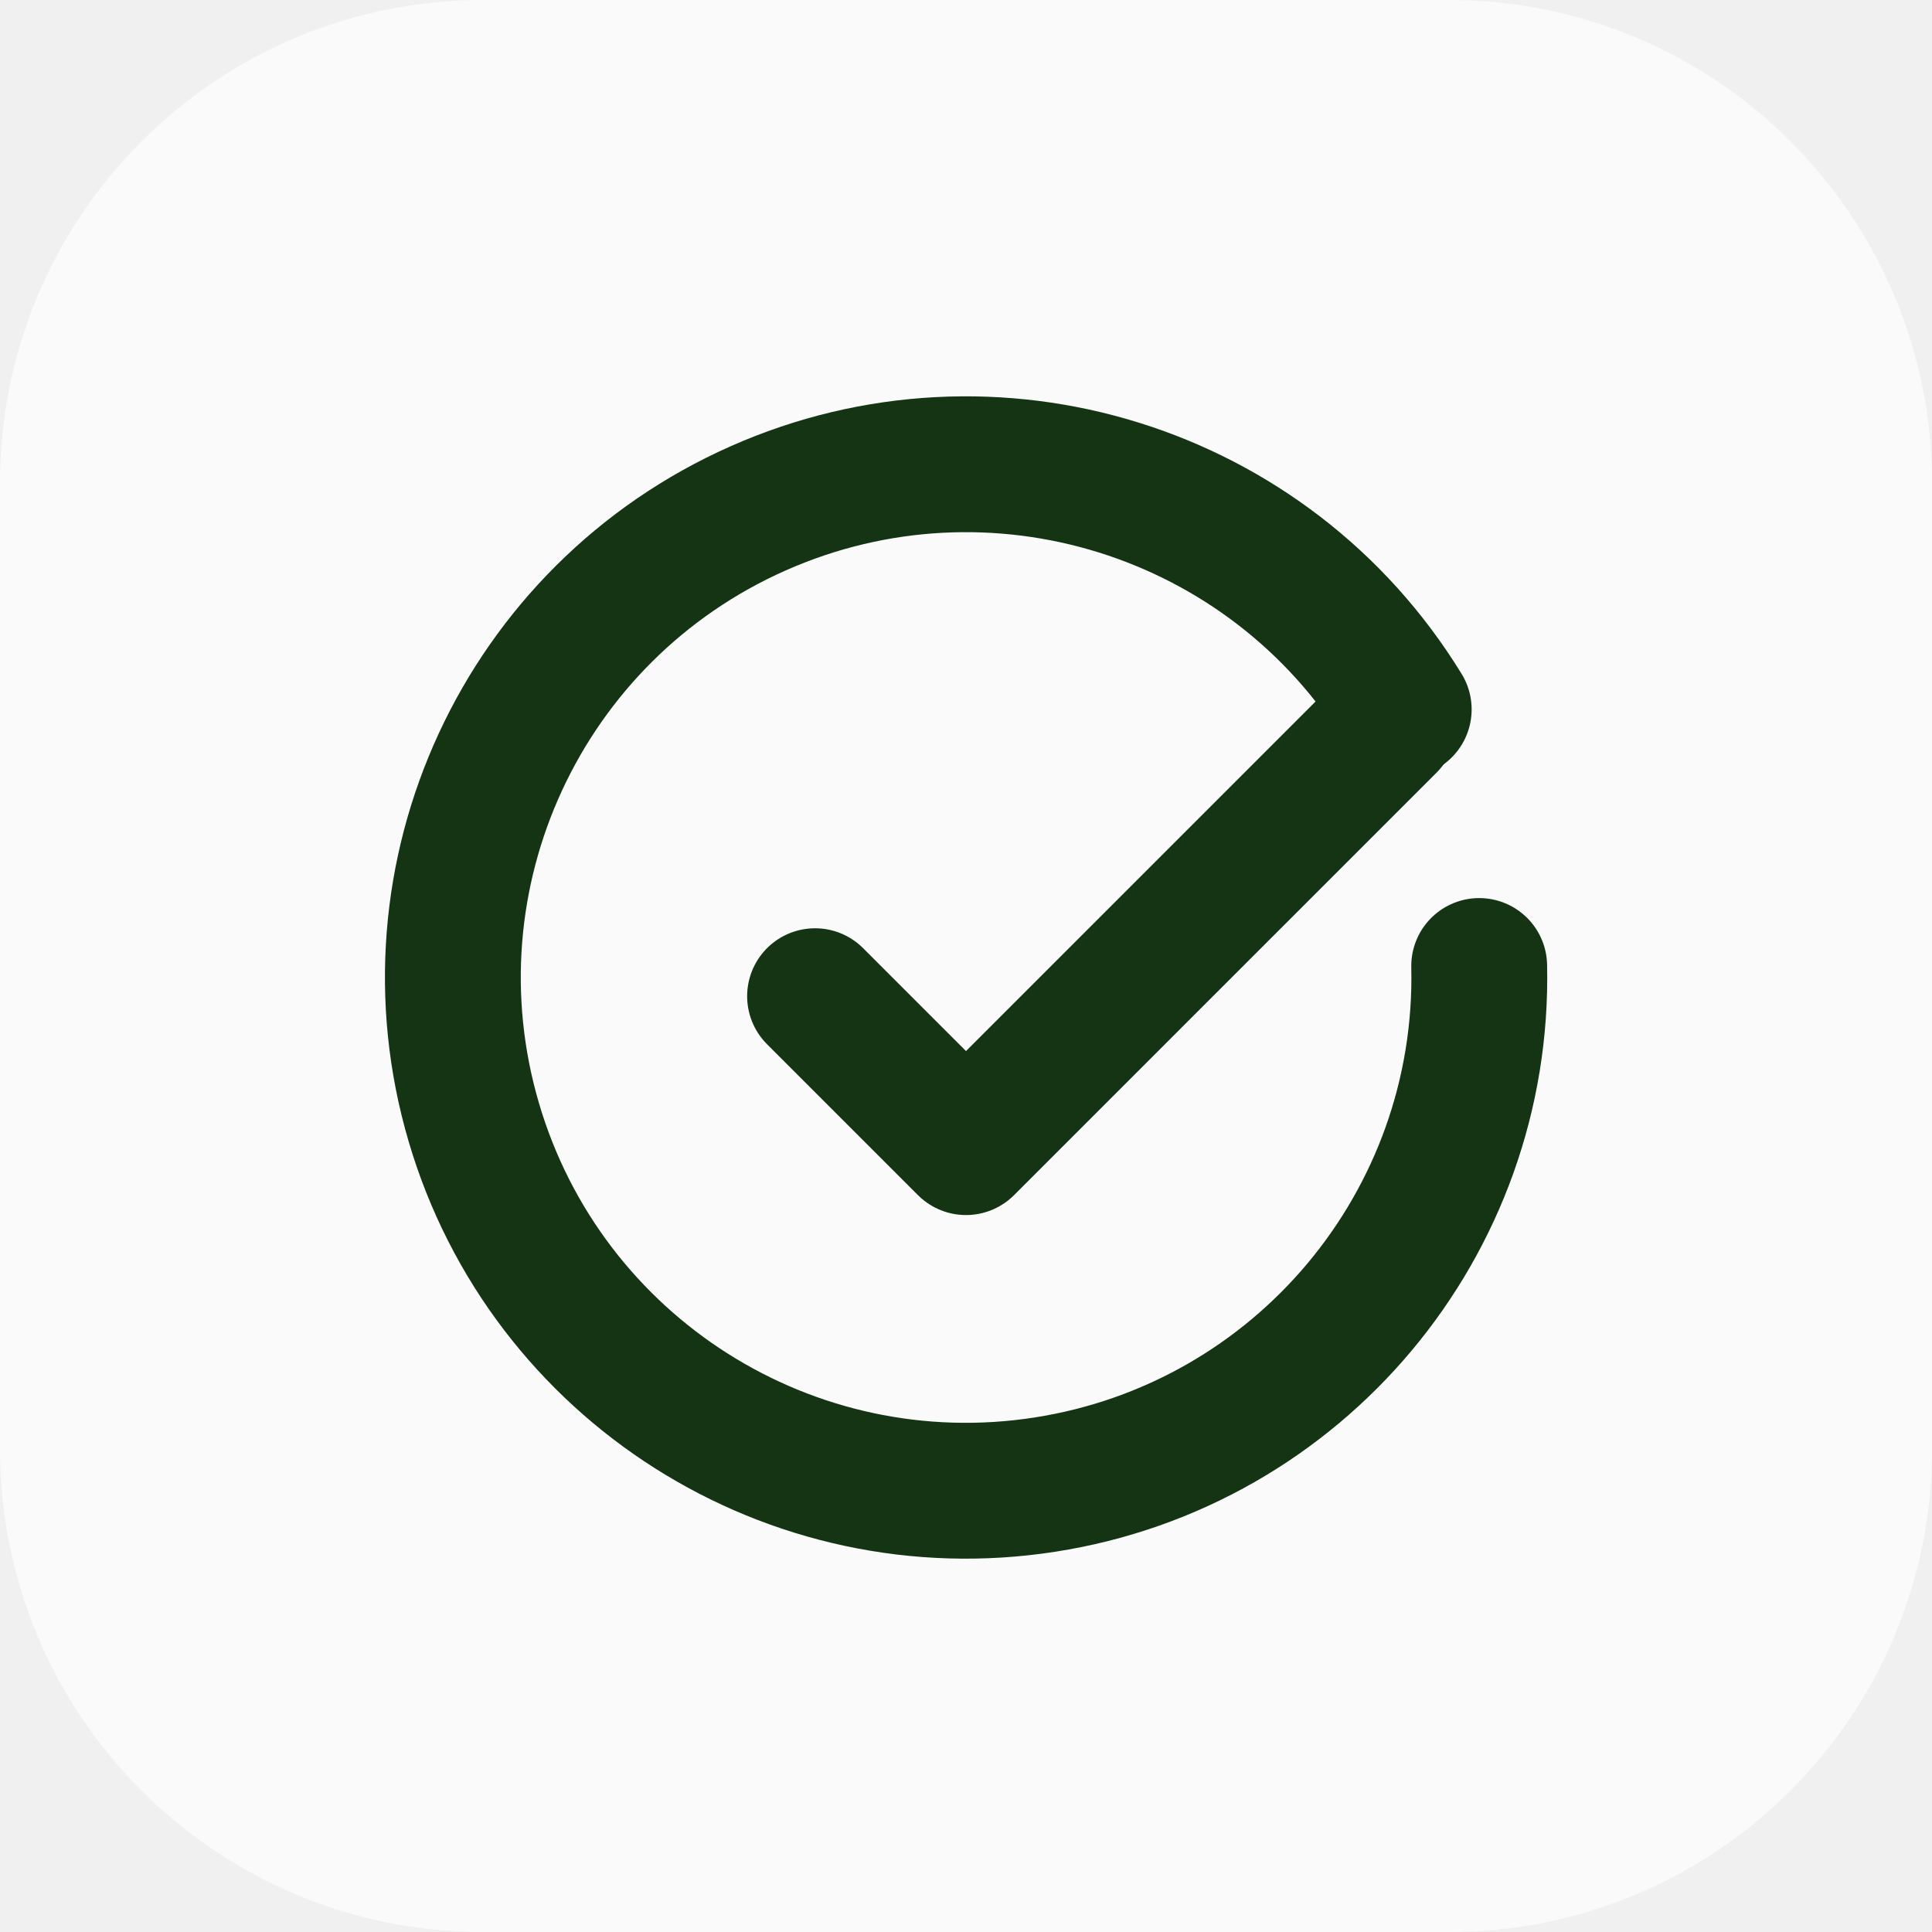
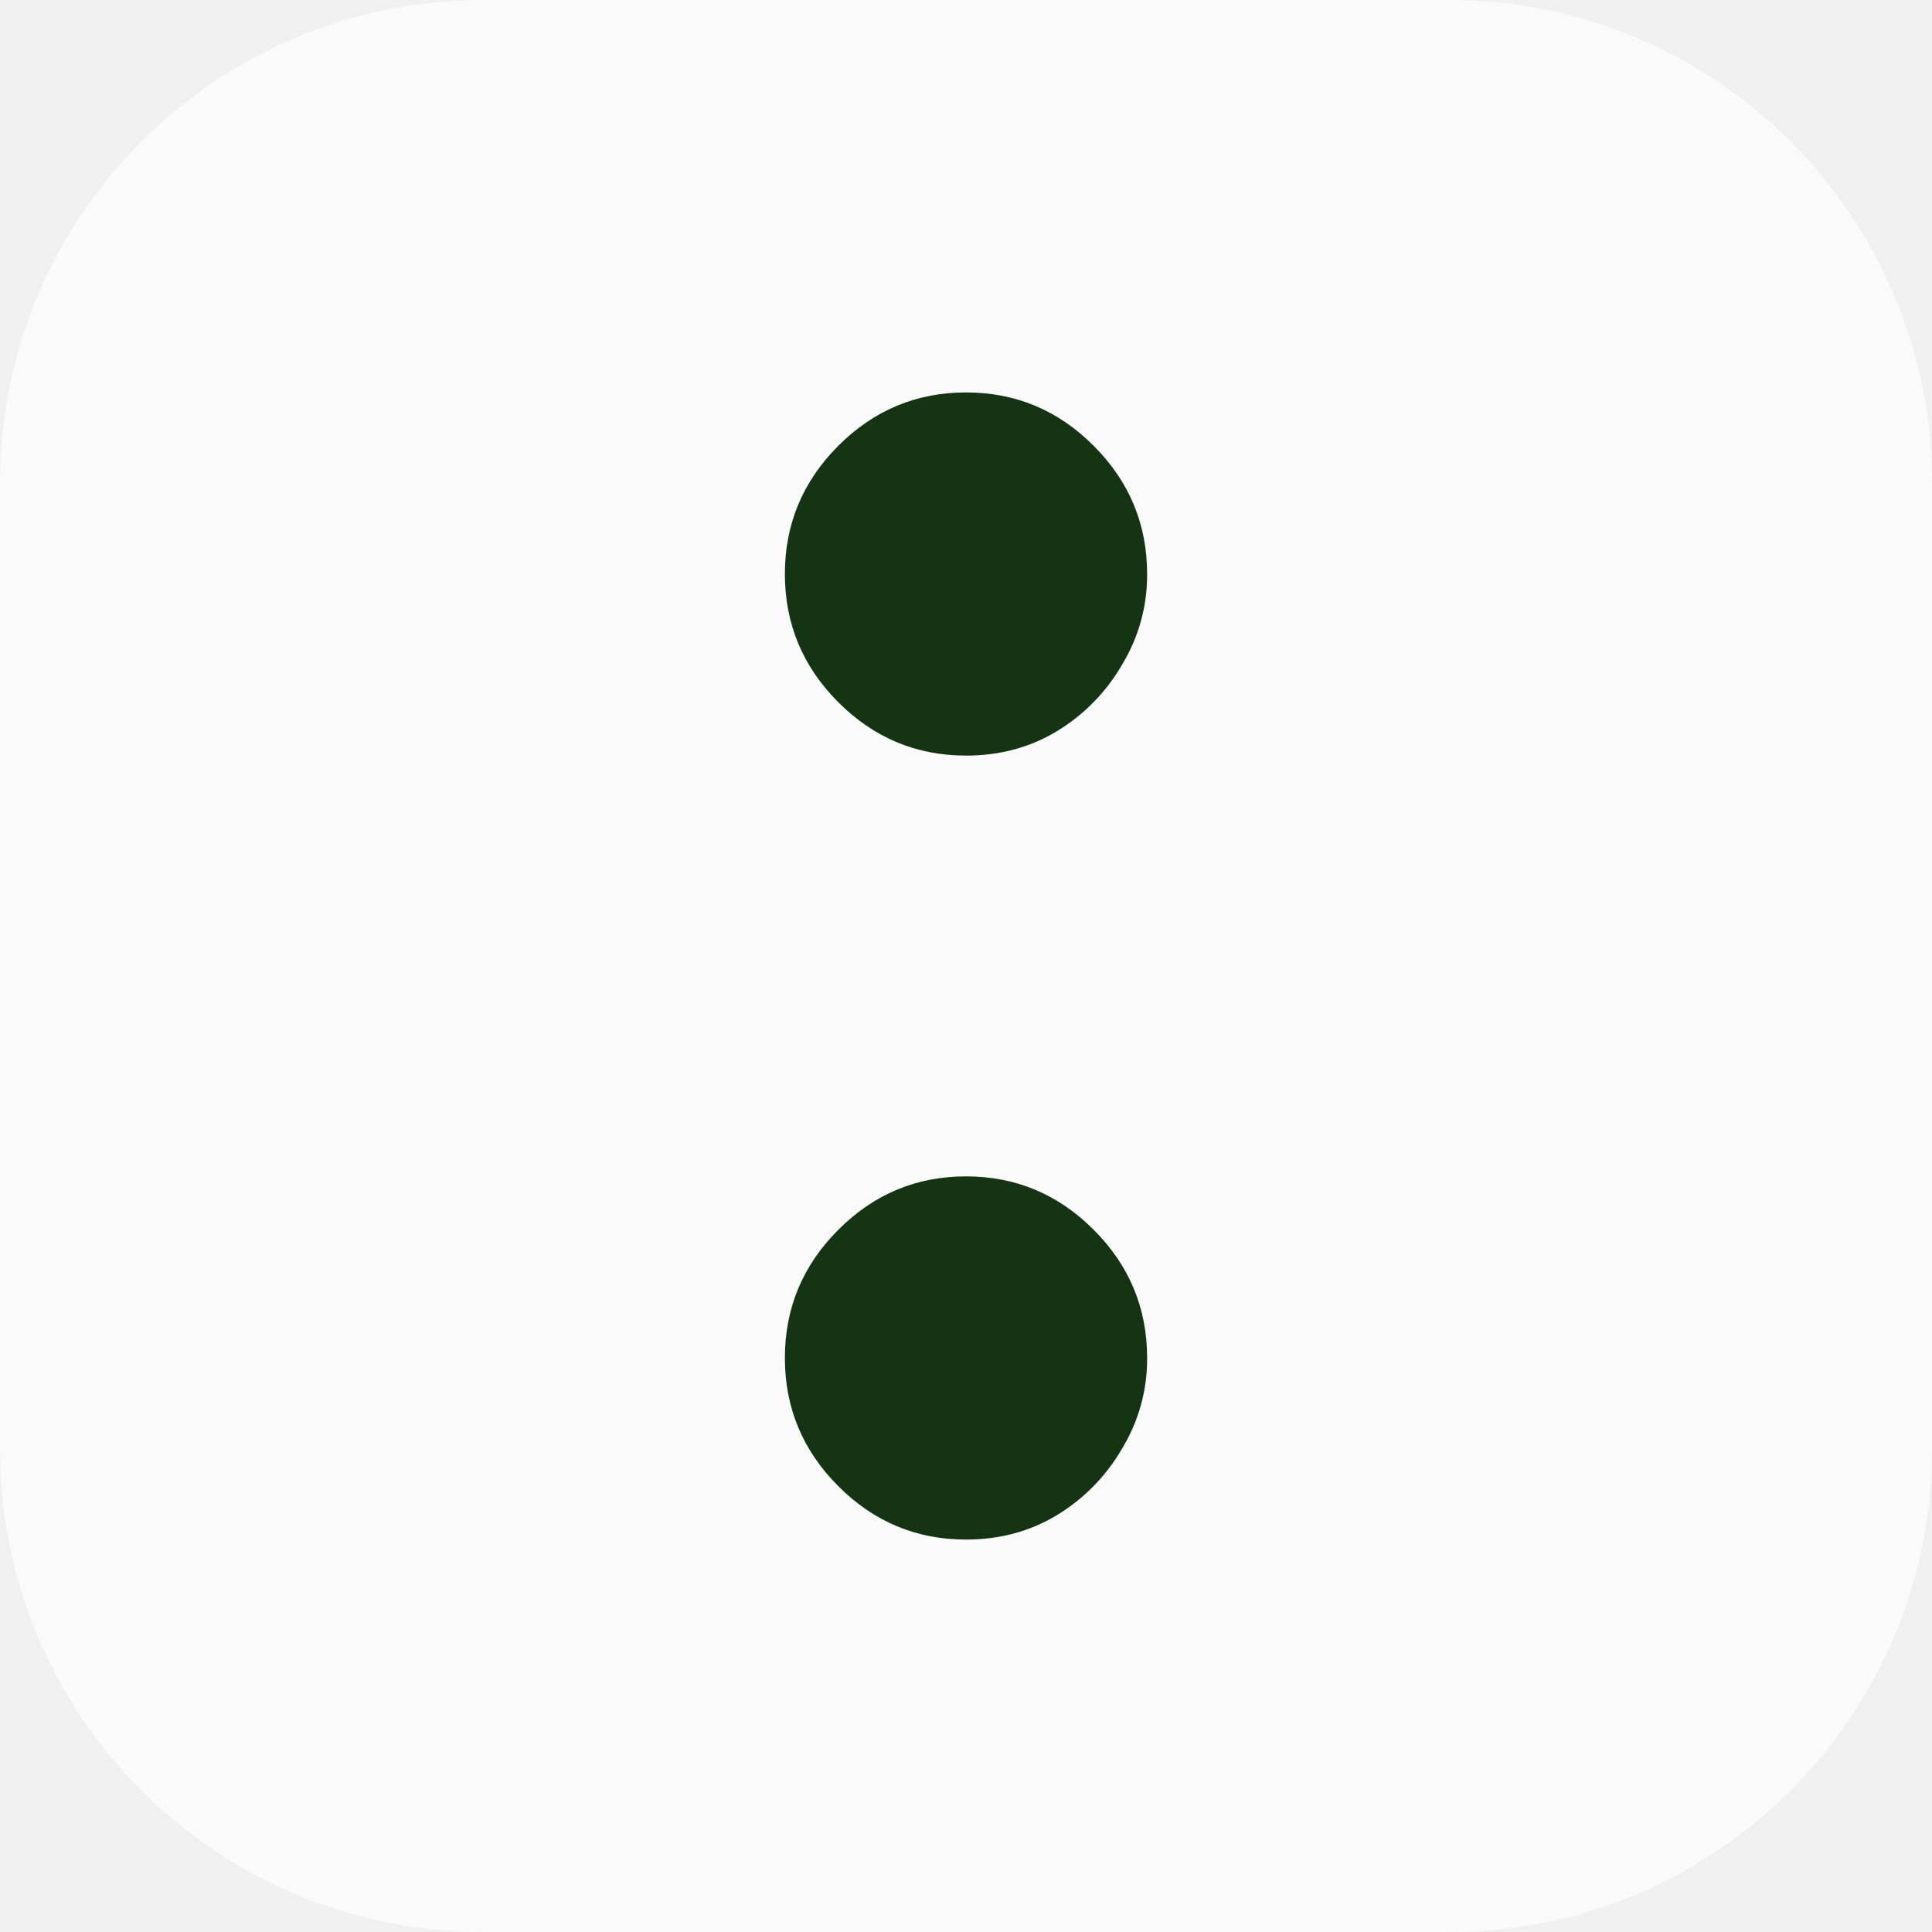
<svg xmlns="http://www.w3.org/2000/svg" width="64" height="64" viewBox="0 0 64 64" fill="none">
  <g clip-path="url(#a)">
    <path d="M48 0H16C7.163 0 0 7.163 0 16v32c0 8.837 7.163 16 16 16h32c8.837 0 16-7.163 16-16V16c0-8.837-7.163-16-16-16" fill="#fafafa" />
-     <path d="M46.5 23.5A17 17 0 1 0 49 32" stroke-width="4.5" stroke-linecap="round" stroke="#143414" />
-     <path d="m27 33 5 5 14-14" stroke-width="4.5" stroke-linecap="round" stroke-linejoin="round" stroke="#143414" />
+     <path d="M32 51q-2.467 0-4.233-1.771Q26 47.458 26 44.985q0-2.474 1.767-4.244 1.766-1.772 4.233-1.772t4.233 1.772Q38 42.51 38 44.985a5.7 5.7 0 0 1-.833 3.007A6.2 6.2 0 0 1 35 50.198Q33.666 51 32 51m0-25.97q-2.467 0-4.233-1.77Q26 21.488 26 19.014q0-2.472 1.767-4.244Q29.533 13.001 32 13t4.233 1.771Q38 16.542 38 19.015a5.7 5.7 0 0 1-.833 3.008A6.2 6.2 0 0 1 35 24.229q-1.334.801-3 .802" fill="#143414" />
  </g>
  <defs>
    <clipPath id="a">
      <path fill="#fff" d="M0 0h64v64H0z" />
    </clipPath>
  </defs>
</svg>
